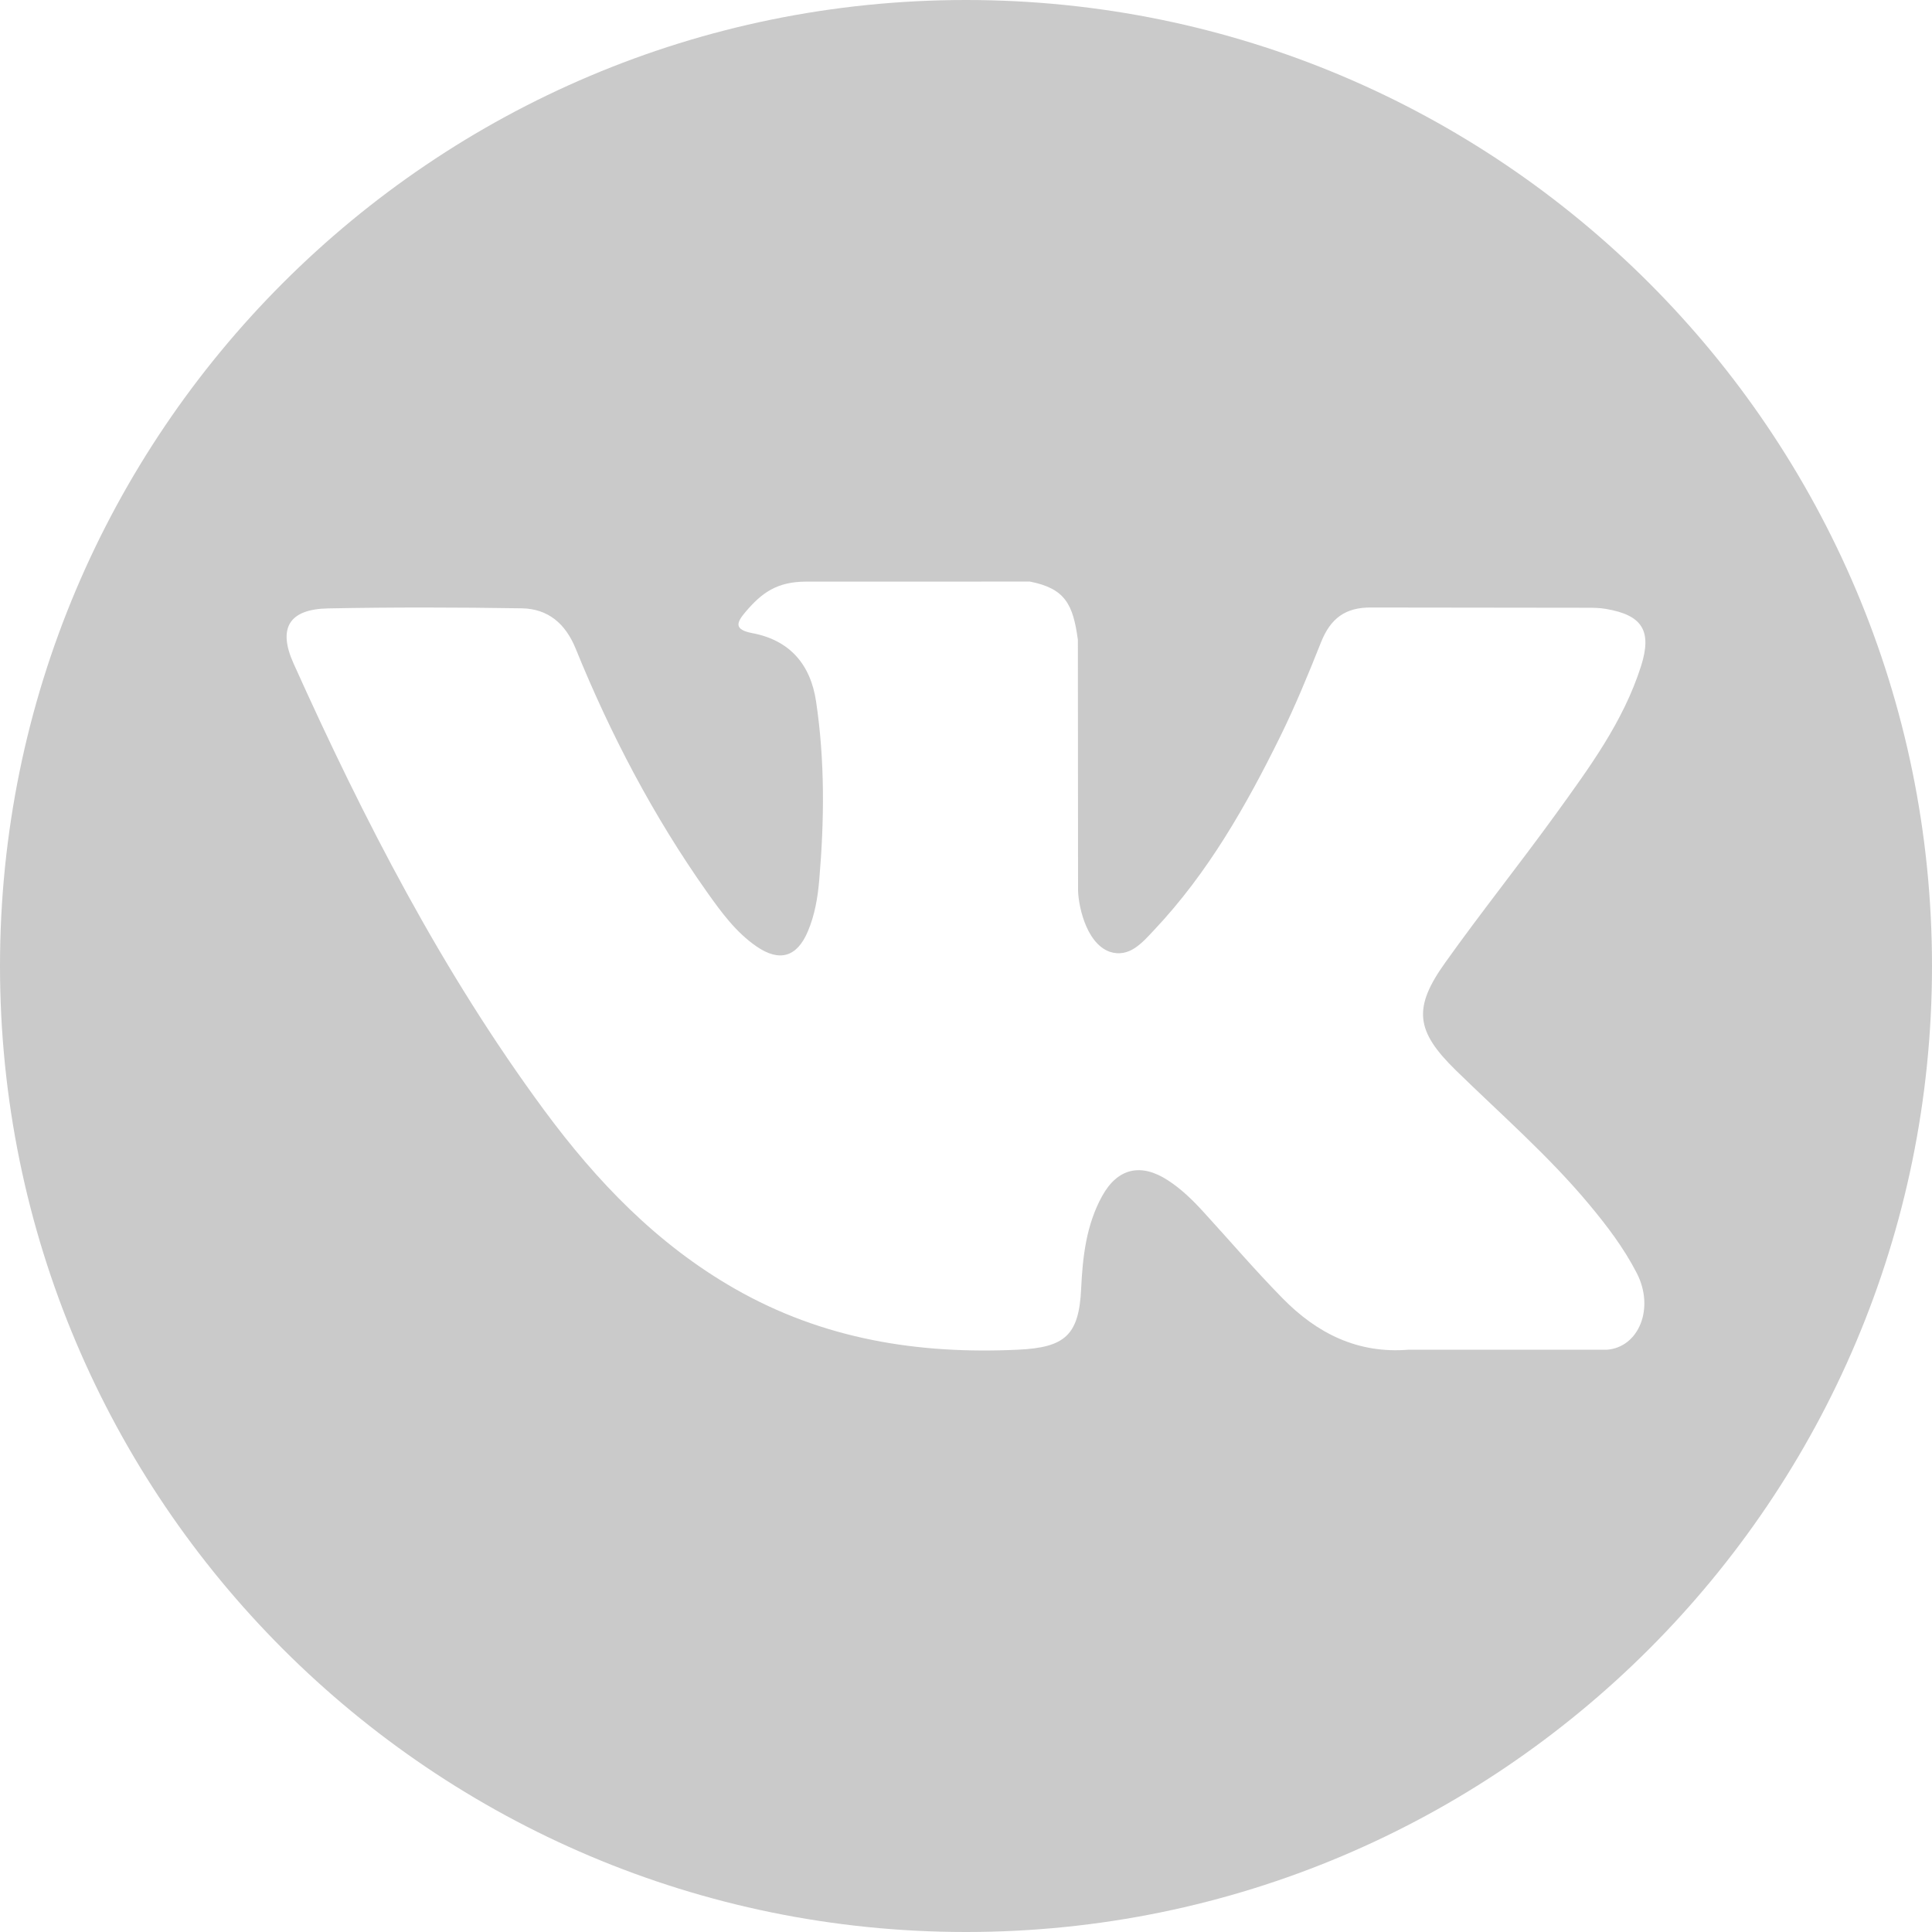
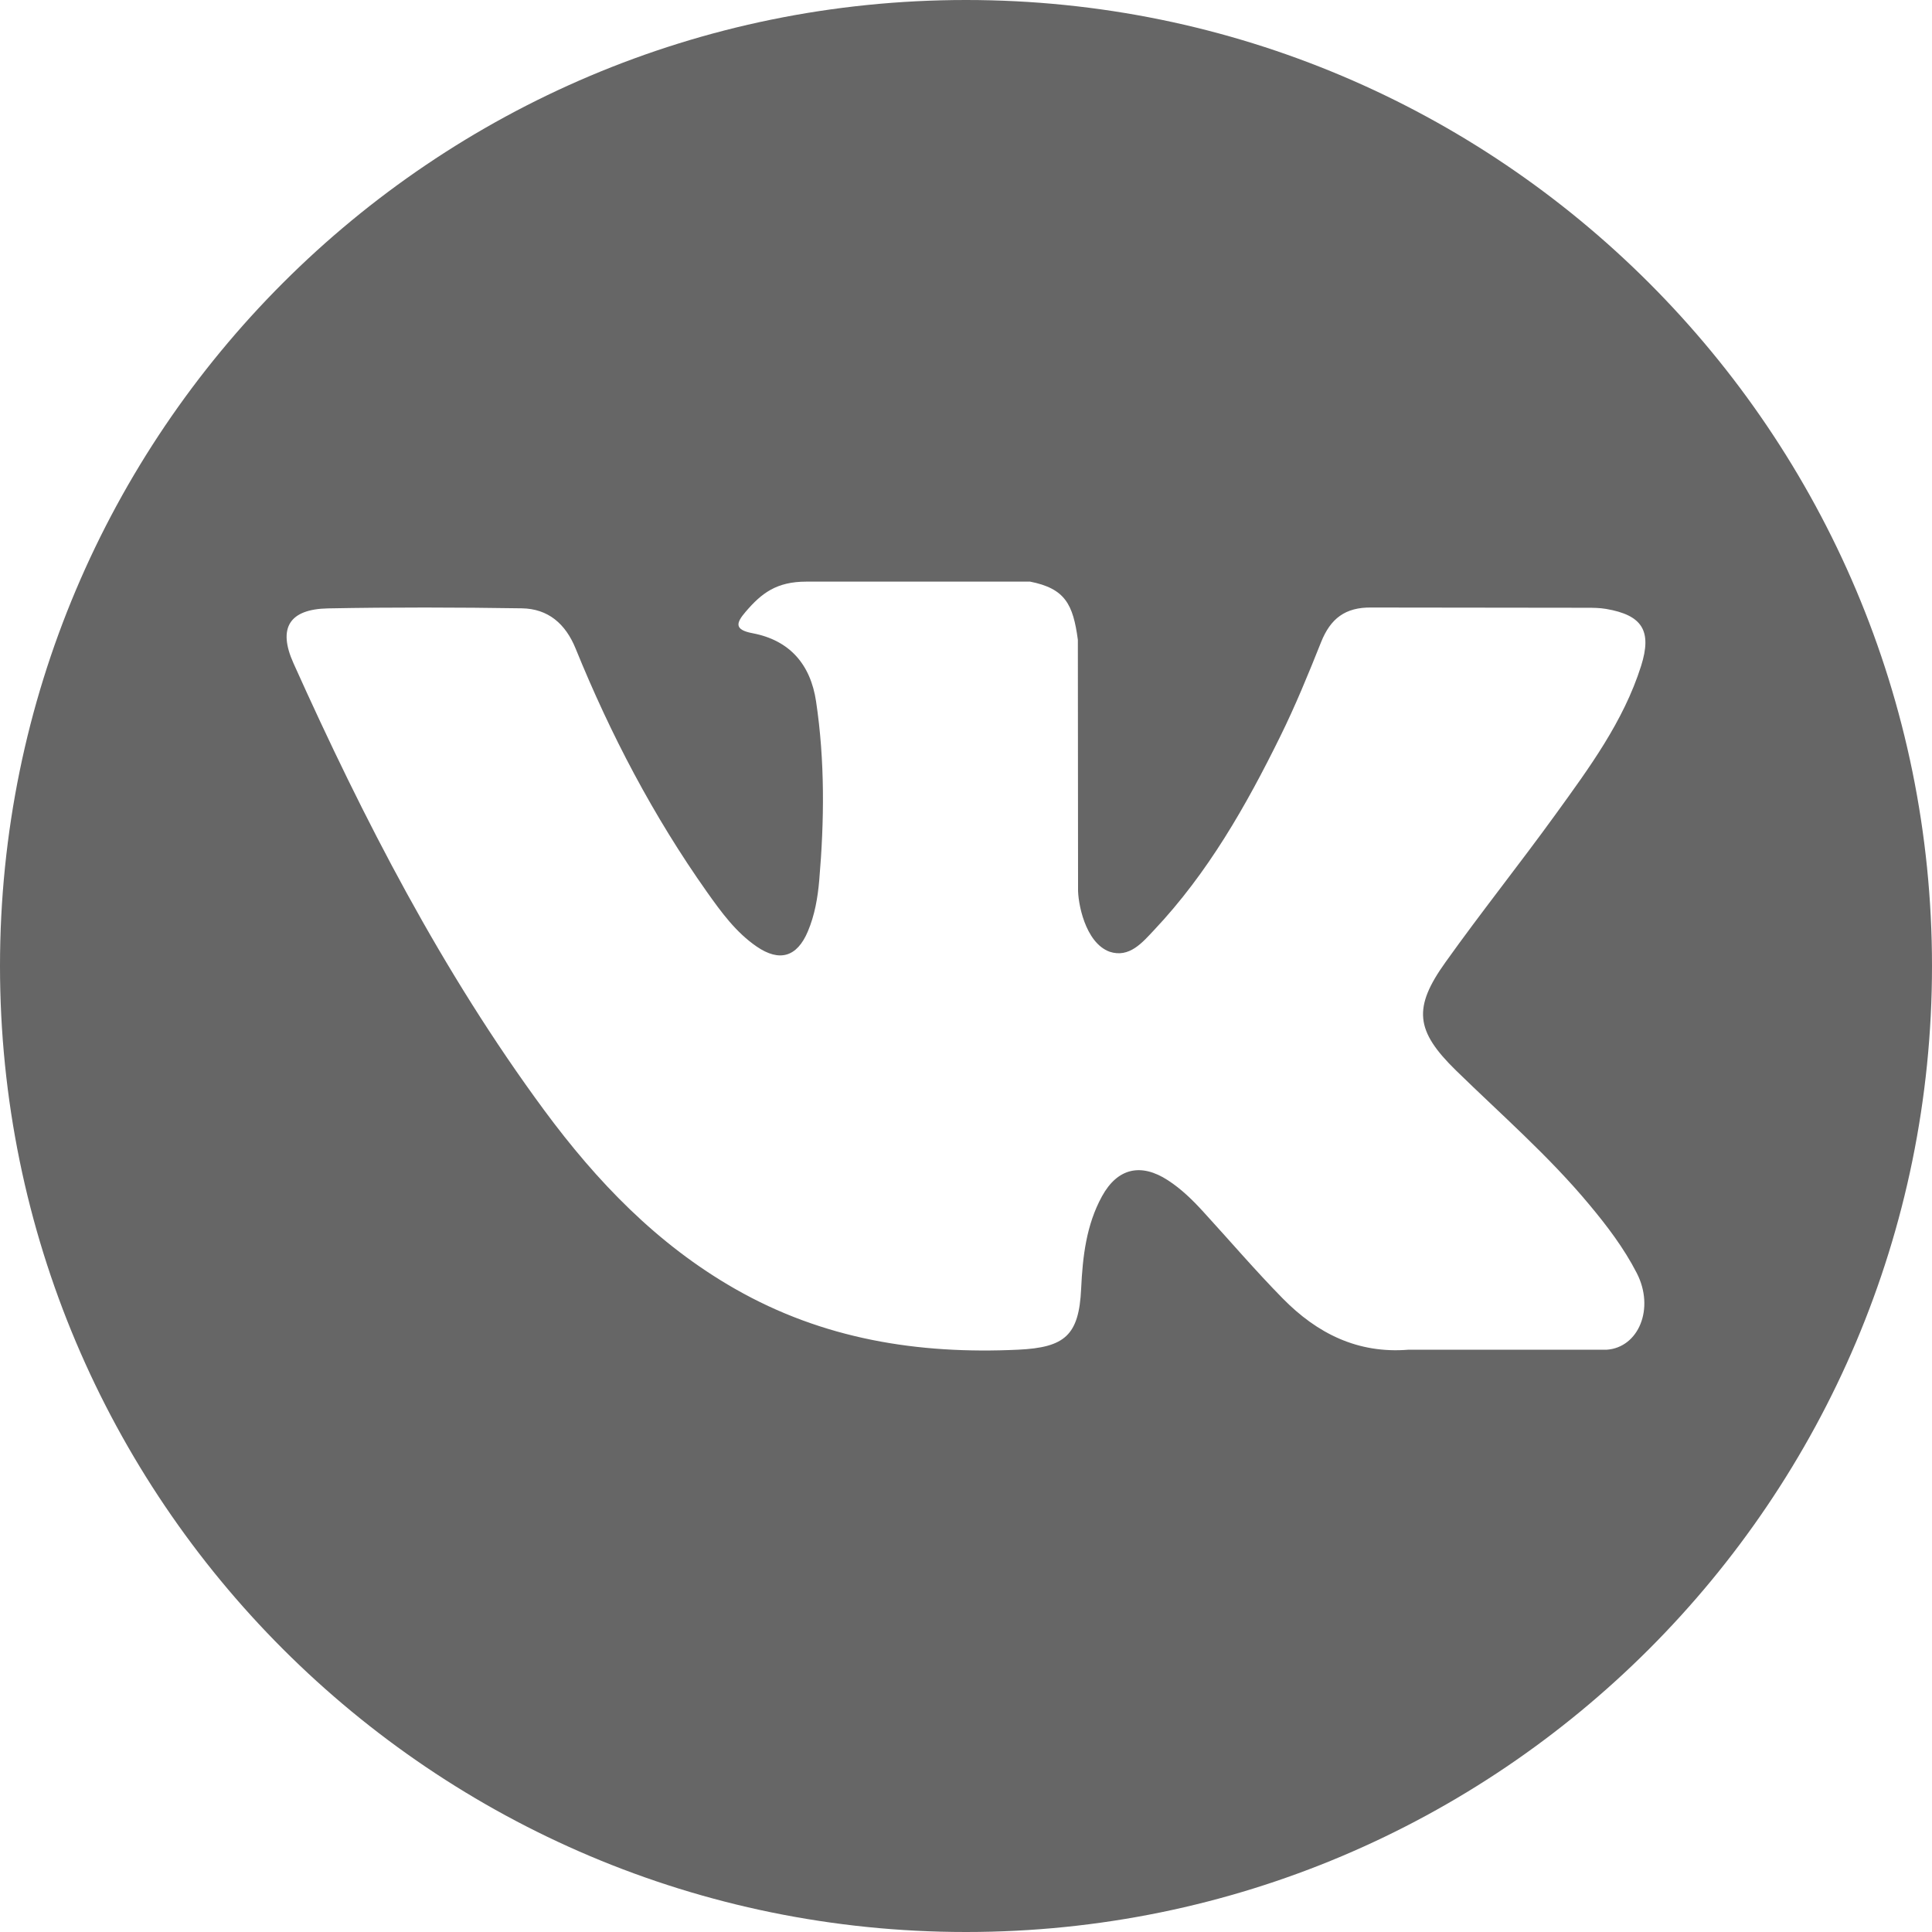
- <svg xmlns="http://www.w3.org/2000/svg" width="45" height="45" viewBox="0 0 45 45" fill="none">
-   <path d="M22.5 0C10.074 0 0 10.074 0 22.5C0 34.926 10.074 45 22.5 45C34.926 45 45 34.926 45 22.5C45 10.074 34.926 0 22.5 0ZM33.913 24.933C34.962 25.958 36.071 26.922 37.013 28.052C37.43 28.552 37.823 29.069 38.122 29.65C38.55 30.479 38.164 31.389 37.422 31.438L32.812 31.437C31.622 31.535 30.674 31.055 29.875 30.241C29.238 29.593 28.646 28.9 28.032 28.229C27.781 27.954 27.517 27.695 27.202 27.491C26.574 27.082 26.028 27.207 25.668 27.864C25.301 28.532 25.217 29.272 25.182 30.015C25.132 31.102 24.804 31.386 23.713 31.437C21.383 31.547 19.172 31.193 17.117 30.018C15.304 28.982 13.901 27.519 12.678 25.863C10.297 22.635 8.474 19.092 6.835 15.448C6.467 14.627 6.736 14.188 7.642 14.171C9.146 14.142 10.651 14.145 12.155 14.169C12.768 14.179 13.173 14.529 13.408 15.107C14.221 17.107 15.218 19.011 16.466 20.776C16.799 21.245 17.139 21.714 17.623 22.046C18.157 22.413 18.564 22.291 18.816 21.695C18.977 21.316 19.046 20.911 19.081 20.505C19.201 19.114 19.215 17.724 19.008 16.339C18.879 15.472 18.392 14.912 17.528 14.748C17.088 14.665 17.152 14.502 17.366 14.251C17.738 13.816 18.086 13.547 18.781 13.547L23.989 13.546C24.81 13.708 24.994 14.076 25.106 14.903L25.11 20.69C25.101 21.01 25.271 21.959 25.845 22.168C26.306 22.32 26.61 21.951 26.885 21.659C28.134 20.334 29.024 18.77 29.821 17.151C30.172 16.437 30.476 15.698 30.77 14.957C30.989 14.41 31.33 14.141 31.948 14.15L36.963 14.156C37.111 14.156 37.261 14.157 37.407 14.183C38.252 14.327 38.484 14.691 38.223 15.515C37.811 16.811 37.011 17.89 36.23 18.972C35.392 20.13 34.498 21.248 33.669 22.411C32.906 23.475 32.967 24.01 33.913 24.933Z" fill="#CACACA" />
+ <svg xmlns="http://www.w3.org/2000/svg" width="60" height="60" viewBox="0 0 60 60" fill="none">
+   <path d="M30 0C13.432 0 0 13.431 0 30C0 46.569 13.432 60 30 60C46.568 60 60 46.569 60 30C60 13.431 46.568 0 30 0ZM45.218 33.245C46.616 34.61 48.095 35.896 49.35 37.403C49.907 38.069 50.431 38.758 50.83 39.534C51.399 40.639 50.885 41.852 49.895 41.917L43.749 41.916C42.162 42.047 40.899 41.407 39.834 40.322C38.984 39.457 38.195 38.533 37.376 37.639C37.042 37.272 36.689 36.926 36.27 36.654C35.432 36.109 34.704 36.276 34.224 37.151C33.734 38.042 33.623 39.029 33.576 40.02C33.509 41.47 33.072 41.848 31.618 41.916C28.511 42.062 25.563 41.591 22.823 40.024C20.405 38.642 18.535 36.692 16.904 34.484C13.73 30.18 11.298 25.457 9.114 20.597C8.622 19.503 8.982 18.917 10.189 18.894C12.195 18.856 14.201 18.861 16.207 18.892C17.023 18.905 17.564 19.372 17.877 20.143C18.961 22.81 20.29 25.347 21.955 27.701C22.399 28.327 22.852 28.952 23.497 29.395C24.209 29.883 24.752 29.722 25.088 28.927C25.302 28.422 25.395 27.882 25.442 27.34C25.601 25.486 25.62 23.632 25.344 21.785C25.172 20.63 24.522 19.883 23.37 19.665C22.783 19.554 22.869 19.336 23.155 19.001C23.65 18.422 24.114 18.063 25.042 18.063L31.986 18.062C33.08 18.277 33.326 18.768 33.474 19.87L33.48 27.587C33.467 28.014 33.694 29.278 34.461 29.557C35.074 29.76 35.48 29.268 35.846 28.879C37.512 27.112 38.698 25.026 39.761 22.867C40.23 21.916 40.634 20.93 41.027 19.943C41.319 19.213 41.773 18.854 42.597 18.867L49.284 18.875C49.481 18.875 49.681 18.877 49.876 18.91C51.003 19.103 51.312 19.588 50.964 20.687C50.415 22.415 49.349 23.853 48.306 25.296C47.189 26.84 45.998 28.33 44.892 29.881C43.875 31.299 43.956 32.013 45.218 33.245Z" fill="#666666" />
</svg>
